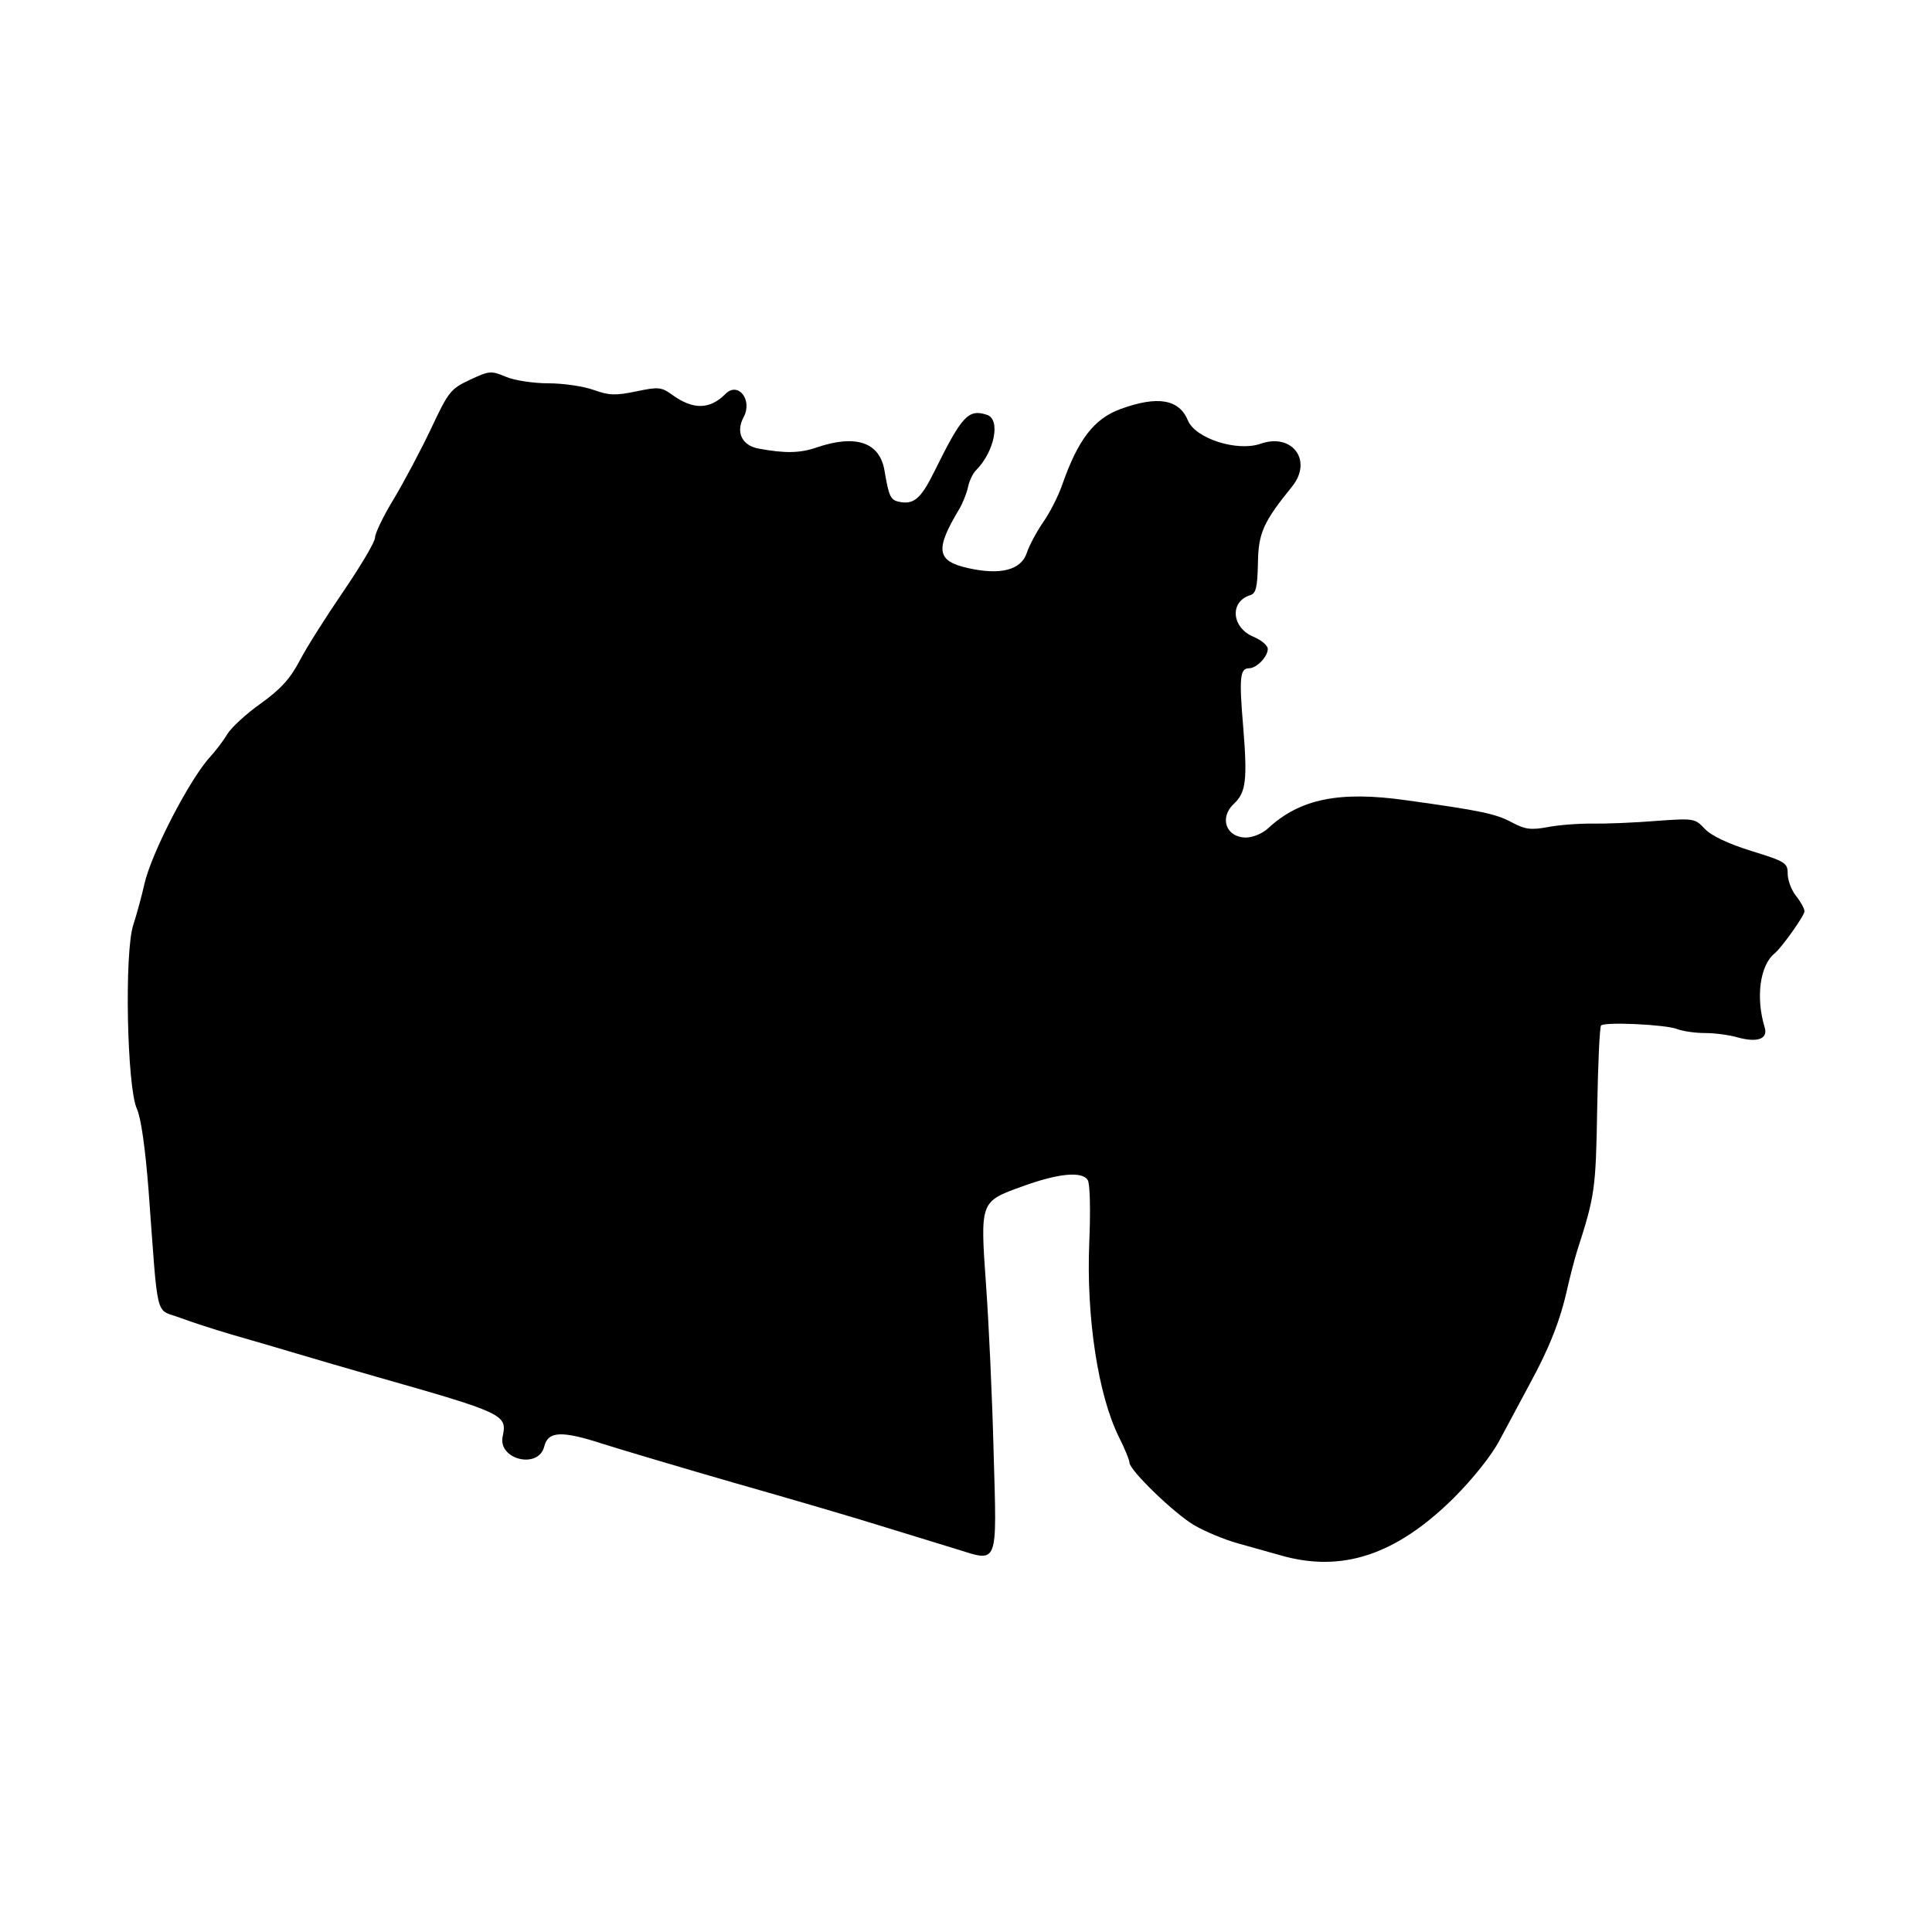
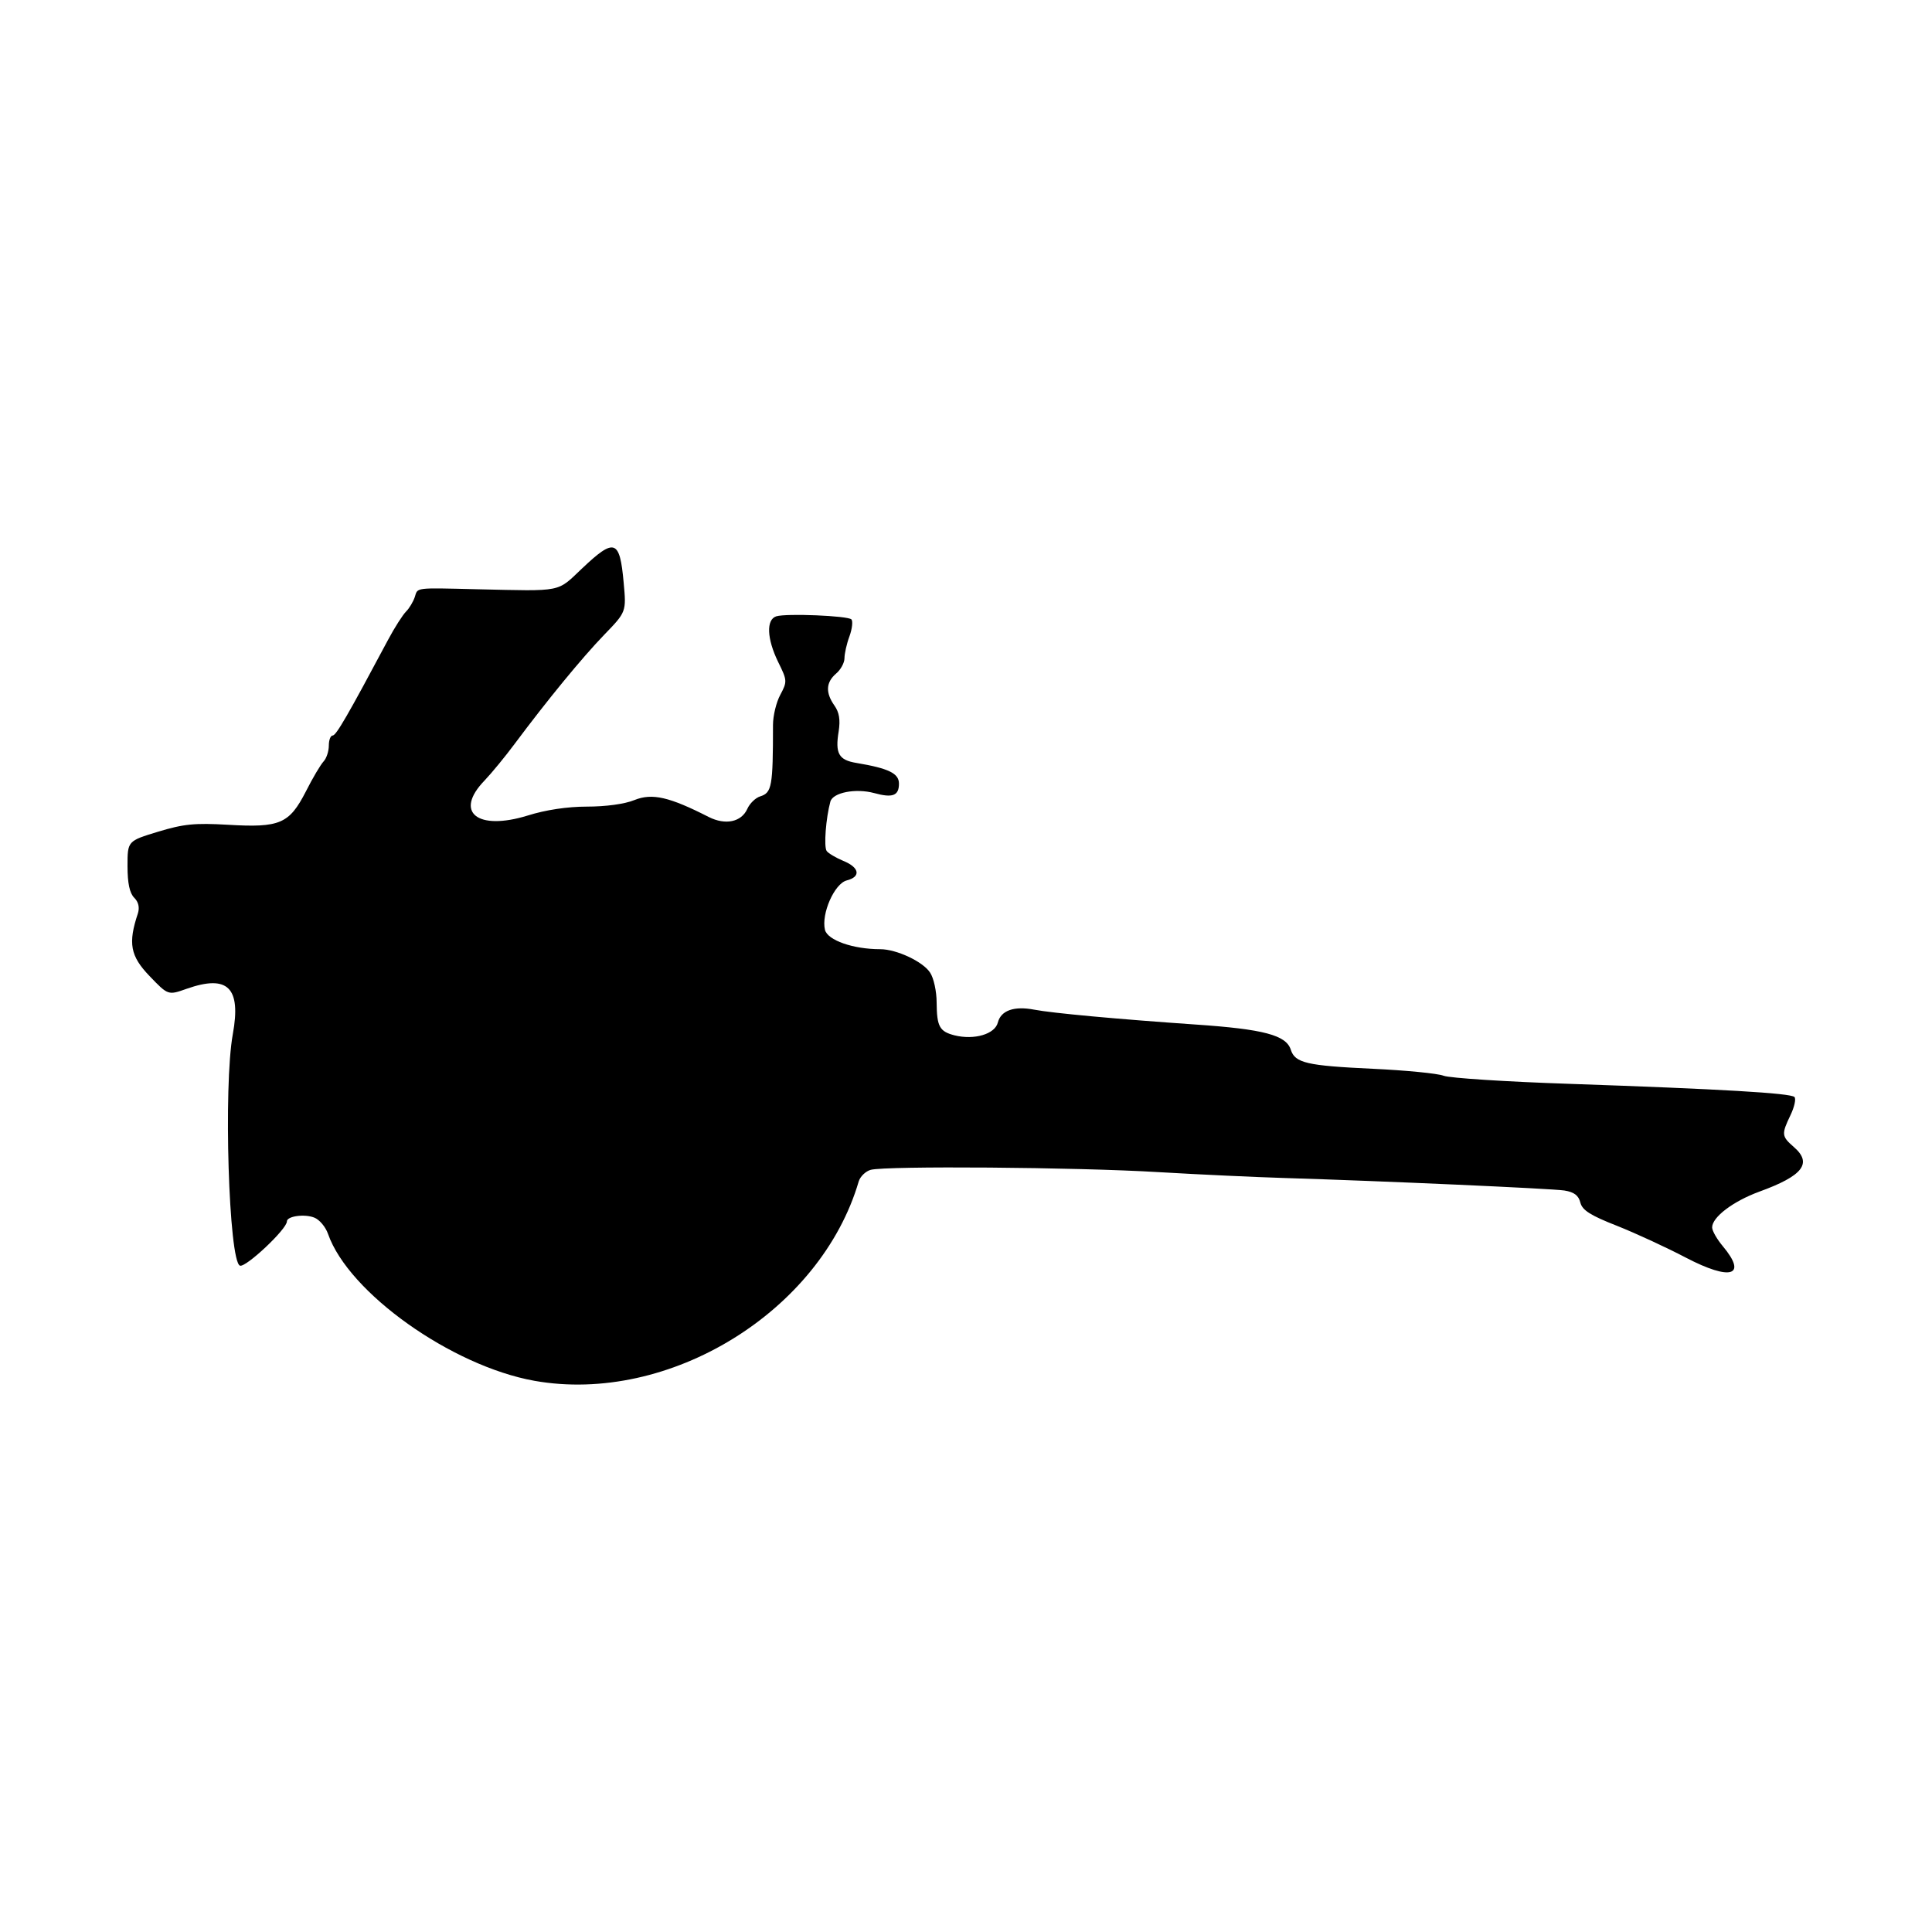
<svg xmlns="http://www.w3.org/2000/svg" viewBox="0 0 100 100">
-   <path fill="currentColor" fill-rule="evenodd" d="M66.27 80.5C65.74 80.35 64.74 80.07 64.06 79.88C63.38 79.69 62.37 79.27 61.82 78.95C60.78 78.34 58.46 76.1 58.46 75.7C58.46 75.58 58.22 74.98 57.91 74.37C56.84 72.21 56.22 68.19 56.38 64.32C56.45 62.68 56.42 61.25 56.3 61.08C56.01 60.61 54.77 60.73 52.91 61.41C50.72 62.2 50.73 62.17 51.04 66.55C51.18 68.49 51.36 72.37 51.43 75.19C51.6 81.11 51.69 80.86 49.5 80.18C48.76 79.95 47.03 79.42 45.66 79C44.29 78.57 40.92 77.58 38.17 76.8C35.43 76.01 32.3 75.08 31.22 74.74C29.07 74.04 28.37 74.07 28.17 74.87C27.87 76.07 25.75 75.54 26.02 74.34C26.26 73.22 26.09 73.14 19.41 71.24C18.15 70.88 16.35 70.36 15.39 70.07C14.44 69.79 12.93 69.34 12.04 69.09C11.15 68.83 9.91 68.43 9.3 68.2C8.01 67.72 8.2 68.49 7.69 61.61C7.52 59.44 7.3 57.85 7.08 57.38C6.57 56.24 6.43 49.28 6.9 47.87C7.08 47.31 7.34 46.36 7.47 45.77C7.83 44.16 9.84 40.28 10.9 39.15C11.17 38.85 11.57 38.33 11.77 37.99C11.97 37.66 12.75 36.94 13.5 36.41C14.52 35.68 15.02 35.13 15.51 34.2C15.86 33.52 16.89 31.9 17.78 30.6C18.67 29.29 19.41 28.05 19.41 27.83C19.41 27.61 19.84 26.71 20.38 25.83C20.91 24.94 21.78 23.31 22.31 22.19C23.21 20.27 23.33 20.12 24.32 19.66C25.32 19.19 25.42 19.18 26.18 19.5C26.62 19.69 27.61 19.84 28.38 19.84C29.14 19.84 30.19 19.99 30.72 20.18C31.52 20.47 31.86 20.48 32.92 20.26C34.07 20.02 34.23 20.03 34.77 20.42C35.87 21.22 36.73 21.21 37.55 20.39C38.2 19.73 38.97 20.7 38.49 21.59C38.07 22.37 38.4 23.06 39.27 23.22C40.62 23.47 41.41 23.46 42.27 23.16C44.3 22.47 45.53 22.89 45.78 24.35C46 25.66 46.09 25.86 46.48 25.96C47.28 26.15 47.65 25.84 48.35 24.43C49.79 21.51 50.12 21.16 51.08 21.47C51.81 21.7 51.48 23.38 50.51 24.35C50.35 24.51 50.16 24.91 50.1 25.23C50.03 25.54 49.83 26.05 49.65 26.35C48.38 28.47 48.47 29.04 50.13 29.41C51.8 29.78 52.86 29.5 53.15 28.61C53.27 28.24 53.65 27.53 54 27.02C54.35 26.52 54.79 25.65 54.98 25.09C55.8 22.75 56.63 21.67 58 21.17C59.93 20.47 61.03 20.66 61.49 21.77C61.88 22.7 64.04 23.39 65.24 22.97C66.89 22.39 67.96 23.84 66.88 25.18C65.38 27.03 65.13 27.59 65.11 29.17C65.08 30.42 65.01 30.72 64.7 30.81C63.63 31.15 63.75 32.49 64.88 32.96C65.29 33.13 65.62 33.41 65.62 33.59C65.62 33.99 65.04 34.59 64.65 34.59C64.18 34.59 64.13 35.06 64.35 37.65C64.57 40.37 64.49 41.02 63.87 41.6C63.09 42.32 63.46 43.35 64.49 43.35C64.85 43.35 65.35 43.14 65.64 42.87C67.28 41.35 69.32 40.93 72.78 41.42C76.67 41.96 77.43 42.12 78.28 42.58C78.94 42.93 79.25 42.97 80.11 42.81C80.67 42.7 81.72 42.62 82.44 42.63C83.15 42.64 84.64 42.58 85.73 42.49C87.67 42.35 87.73 42.36 88.23 42.89C88.56 43.25 89.42 43.66 90.63 44.04C92.41 44.59 92.53 44.66 92.53 45.22C92.53 45.55 92.72 46.07 92.96 46.37C93.2 46.67 93.4 47.03 93.4 47.17C93.4 47.39 92.22 49.05 91.85 49.35C91.09 49.97 90.87 51.64 91.34 53.18C91.52 53.78 90.96 53.98 89.92 53.69C89.51 53.57 88.76 53.47 88.26 53.47C87.76 53.47 87.1 53.38 86.8 53.26C86.2 53.03 83.06 52.88 82.87 53.08C82.8 53.14 82.71 55.09 82.67 57.4C82.6 61.56 82.55 61.9 81.63 64.75C81.5 65.17 81.27 66.05 81.12 66.71C80.76 68.34 80.19 69.78 79.17 71.65C78.7 72.52 78 73.83 77.61 74.56C77.2 75.34 76.23 76.55 75.23 77.55C72.25 80.49 69.45 81.42 66.27 80.5Z" />
+   <path fill="currentColor" fill-rule="evenodd" d="M27.66 71.47C23.37 70.7 18.04 66.91 16.98 63.87C16.85 63.5 16.53 63.12 16.26 63.02C15.75 62.82 14.85 62.95 14.85 63.22C14.85 63.62 12.72 65.62 12.42 65.51C11.84 65.29 11.56 56.21 12.05 53.53C12.49 51.11 11.79 50.43 9.66 51.18C8.7 51.52 8.7 51.52 7.74 50.52C6.74 49.48 6.62 48.82 7.14 47.27C7.23 46.97 7.17 46.69 6.95 46.47C6.71 46.23 6.6 45.72 6.6 44.83C6.6 43.53 6.6 43.53 8.18 43.05C9.5 42.65 10.07 42.59 11.8 42.69C14.49 42.85 14.97 42.64 15.83 40.97C16.18 40.27 16.6 39.57 16.75 39.41C16.9 39.25 17.02 38.88 17.02 38.59C17.02 38.3 17.11 38.07 17.22 38.07C17.4 38.07 18.01 37.01 20.09 33.11C20.43 32.47 20.85 31.82 21.02 31.65C21.19 31.48 21.39 31.14 21.47 30.9C21.63 30.4 21.43 30.42 24.72 30.5C29.17 30.6 28.81 30.67 30.13 29.42C31.81 27.83 32.08 27.92 32.28 30.15C32.42 31.67 32.42 31.67 31.27 32.86C30.12 34.05 28.31 36.26 26.64 38.5C26.15 39.16 25.45 40.01 25.08 40.4C23.49 42.04 24.7 43.02 27.32 42.21C28.24 41.92 29.37 41.75 30.38 41.75C31.34 41.75 32.33 41.62 32.84 41.41C33.76 41.04 34.65 41.25 36.69 42.29C37.55 42.72 38.37 42.55 38.68 41.87C38.8 41.59 39.11 41.29 39.35 41.22C39.95 41.03 40.01 40.71 40.01 37.52C40.01 37.05 40.18 36.34 40.39 35.96C40.75 35.28 40.75 35.22 40.28 34.27C39.69 33.06 39.65 32.07 40.18 31.9C40.7 31.74 43.88 31.87 44.07 32.06C44.15 32.15 44.11 32.54 43.97 32.93C43.82 33.33 43.71 33.84 43.71 34.07C43.71 34.31 43.51 34.67 43.27 34.87C42.75 35.32 42.72 35.85 43.19 36.52C43.44 36.87 43.5 37.26 43.41 37.85C43.22 39 43.41 39.34 44.33 39.49C46 39.77 46.53 40.03 46.53 40.56C46.53 41.19 46.2 41.31 45.25 41.05C44.29 40.79 43.11 41.02 42.98 41.49C42.75 42.33 42.63 43.83 42.79 44.05C42.88 44.17 43.27 44.4 43.65 44.56C44.49 44.9 44.57 45.38 43.83 45.57C43.19 45.73 42.5 47.3 42.7 48.13C42.84 48.67 44.16 49.13 45.56 49.13C46.4 49.13 47.77 49.77 48.14 50.34C48.33 50.62 48.48 51.32 48.48 51.89C48.49 53.14 48.63 53.39 49.41 53.59C50.43 53.84 51.5 53.53 51.65 52.92C51.81 52.3 52.49 52.06 53.53 52.26C54.47 52.44 57.84 52.75 61.89 53.03C65.41 53.27 66.57 53.58 66.81 54.33C67.03 55.02 67.63 55.16 71.06 55.32C72.77 55.4 74.41 55.56 74.72 55.68C75.03 55.8 77.96 55.99 81.25 56.1C89.1 56.37 92.67 56.58 92.88 56.78C92.97 56.87 92.88 57.29 92.68 57.71C92.2 58.71 92.21 58.81 92.85 59.37C93.82 60.21 93.32 60.86 91.06 61.68C89.7 62.18 88.62 63 88.62 63.53C88.62 63.71 88.87 64.14 89.17 64.5C90.46 66.04 89.59 66.31 87.27 65.1C86.28 64.58 84.68 63.84 83.7 63.45C82.32 62.91 81.9 62.64 81.8 62.25C81.71 61.88 81.48 61.7 80.97 61.62C80.31 61.52 71.63 61.13 66.38 60.97C65.07 60.93 62.19 60.8 59.98 60.67C55.68 60.41 45.87 60.34 45.07 60.55C44.81 60.62 44.53 60.89 44.45 61.14C42.48 67.88 34.63 72.71 27.66 71.47Z" />
</svg>
